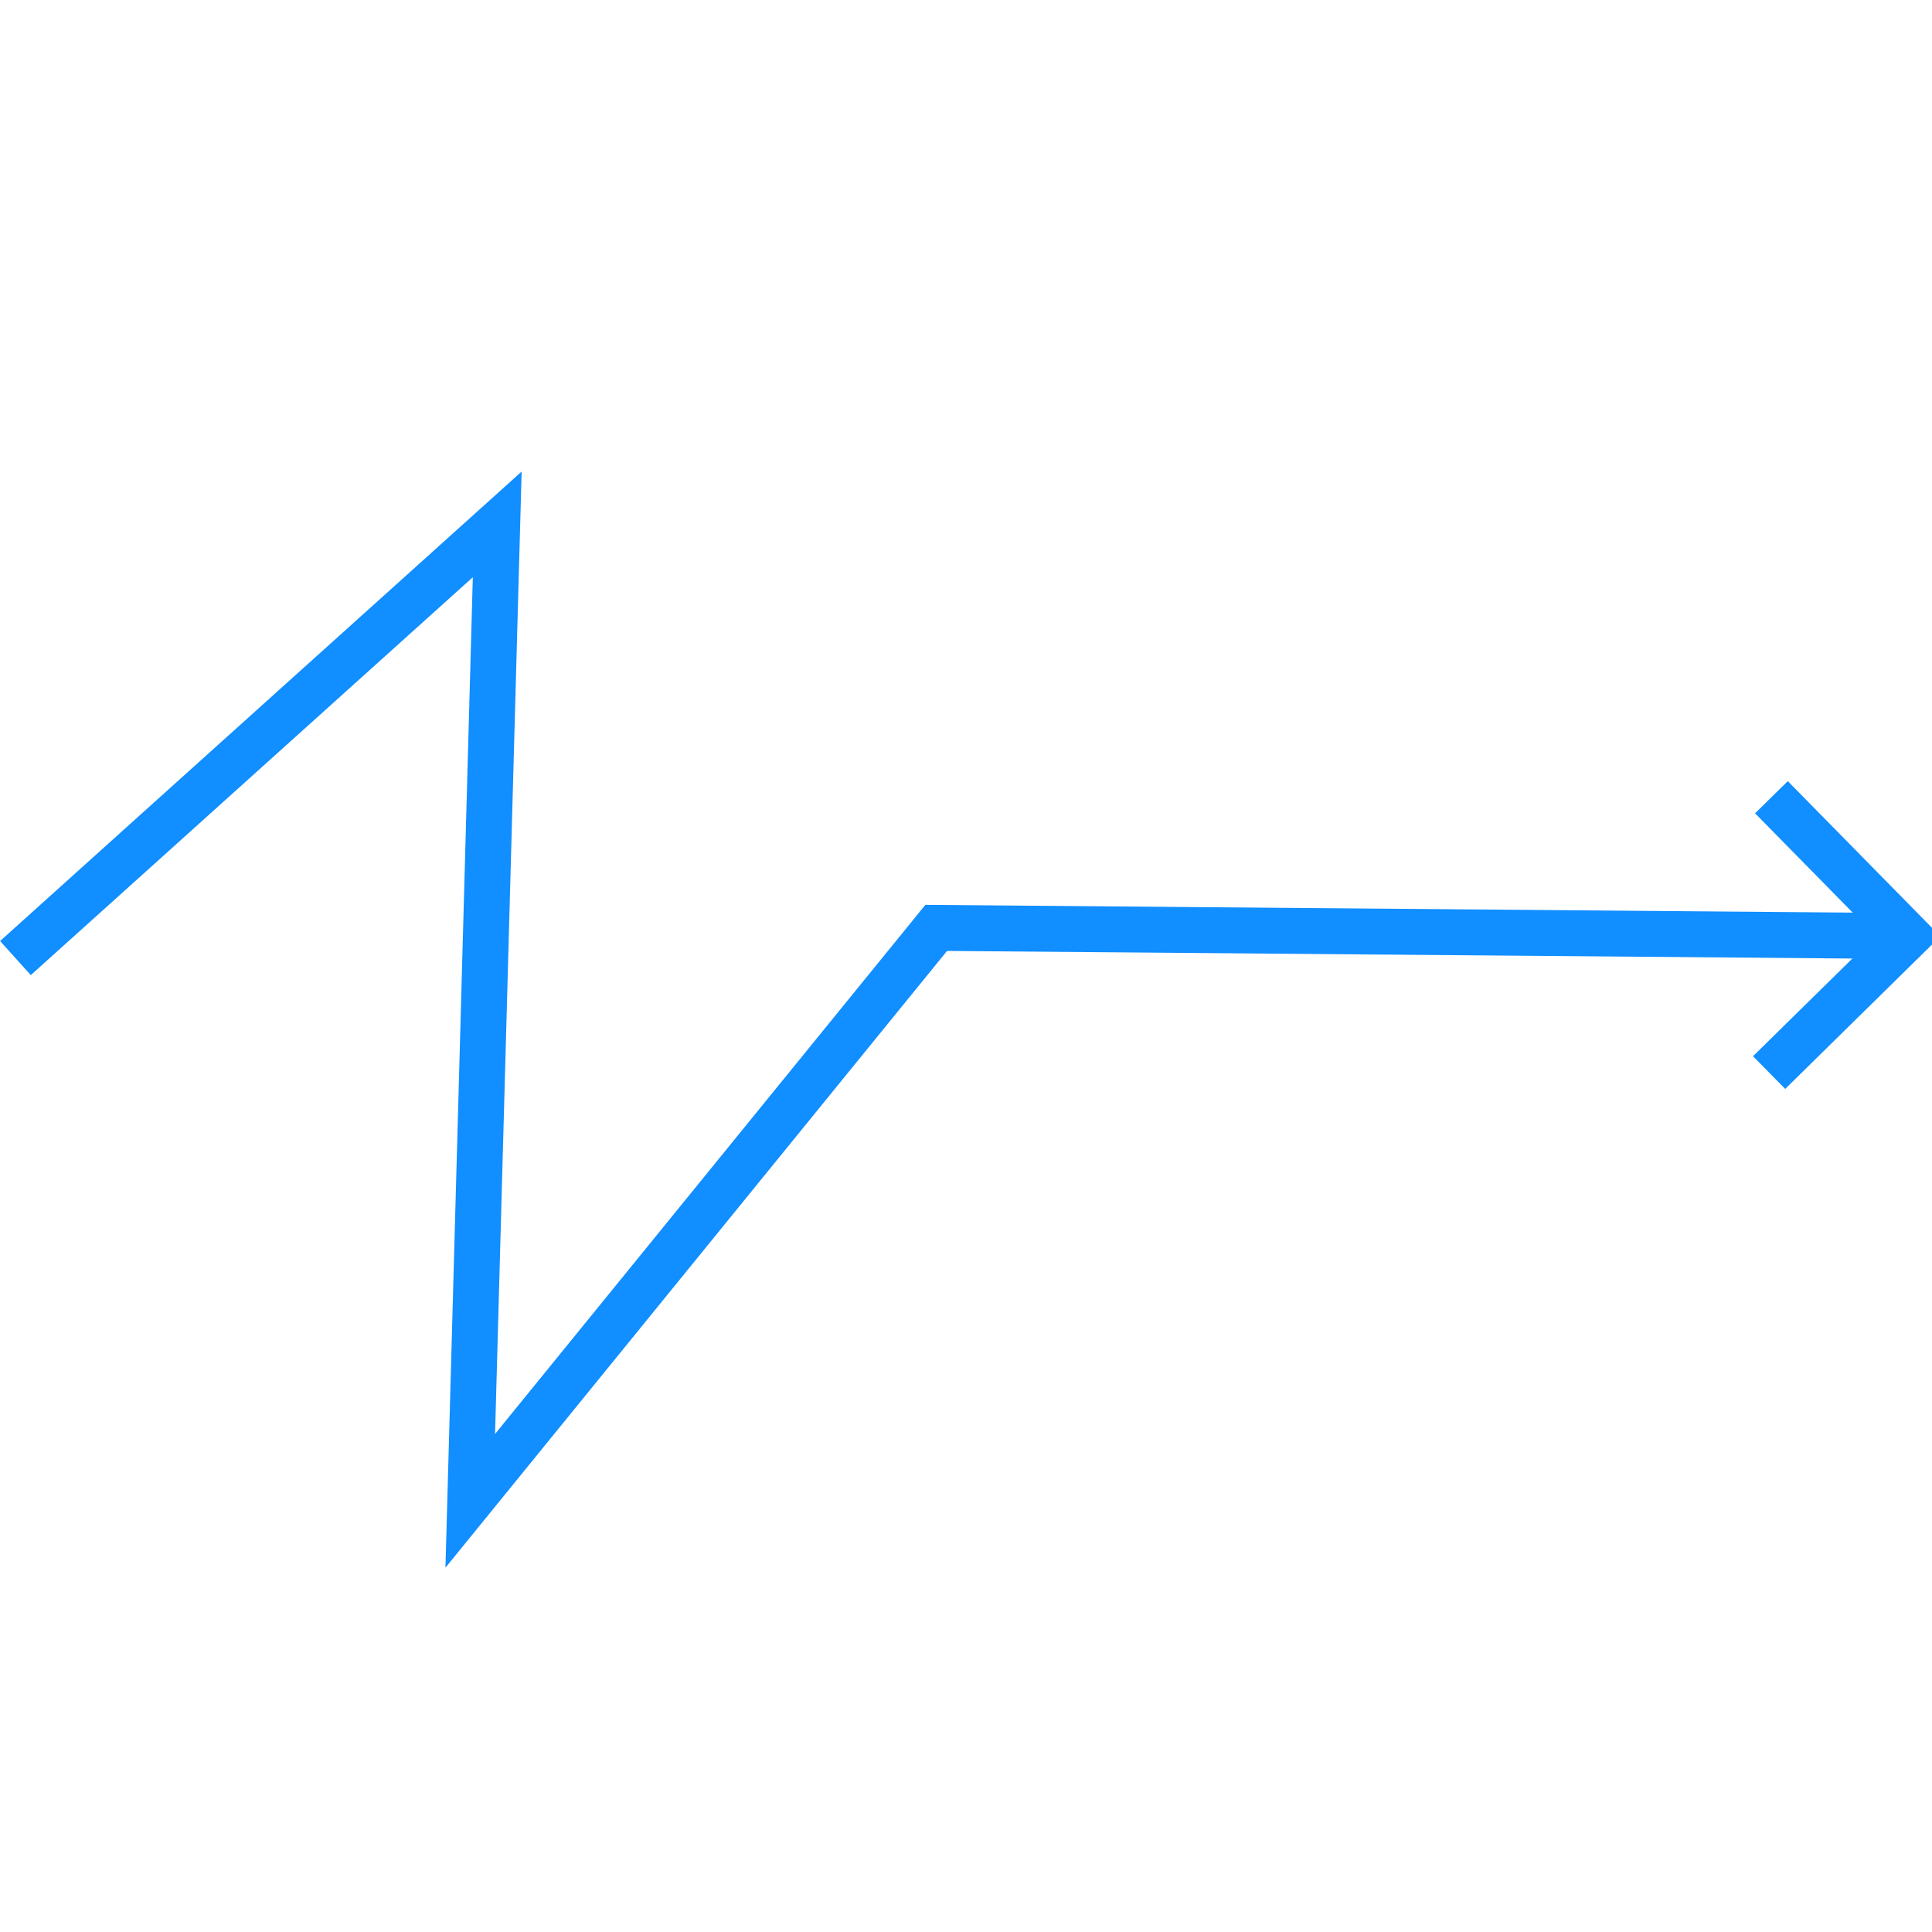
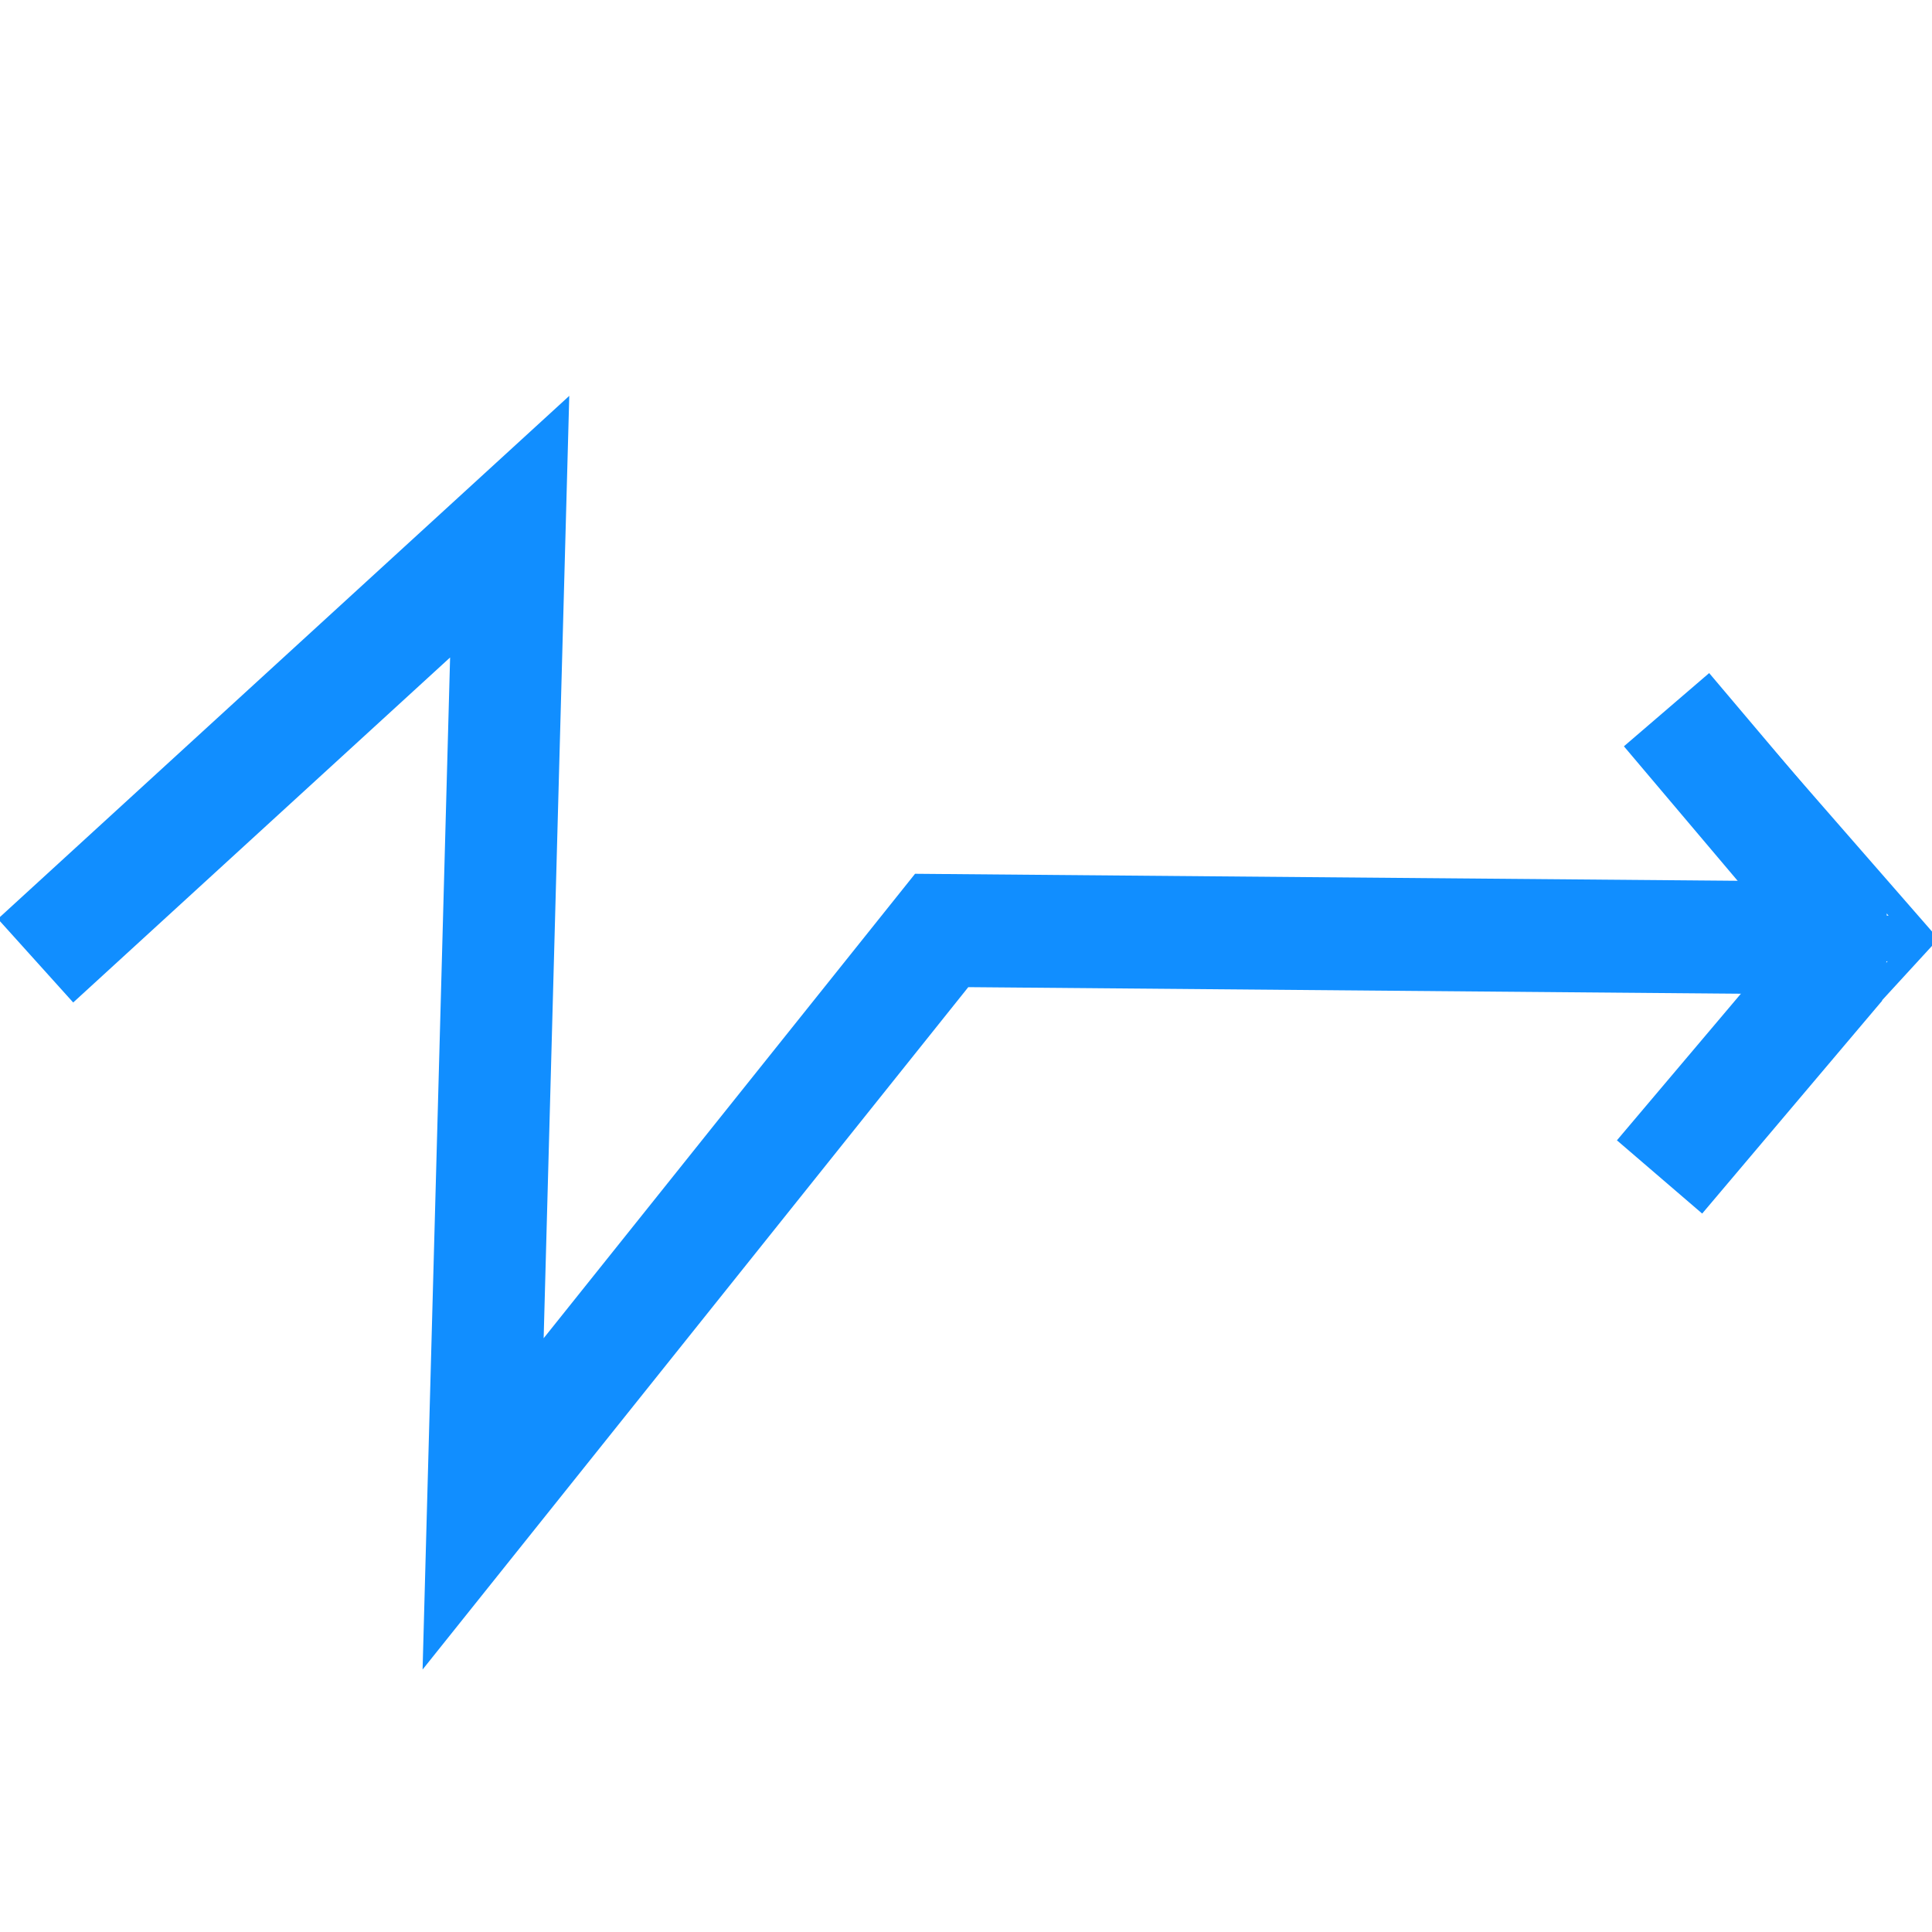
<svg xmlns="http://www.w3.org/2000/svg" width="64" height="64" id="svg2985" version="1.1">
-   <defs id="defs2987">
-     <marker style="overflow:visible" id="ArrowWide" refX="0" refY="0" orient="auto-start-reverse" markerWidth="1" markerHeight="1" viewBox="0 0 1 1" preserveAspectRatio="xMidYMid">
-       <path style="fill:none;stroke:context-stroke;stroke-width:1;stroke-linecap:butt" d="M 3,-3 0,0 3,3" transform="rotate(180,0.125,0)" id="path4" />
-     </marker>
-   </defs>
+   <defs id="defs2987" />
  <g id="layer1" transform="translate(0,16)">
-     <g id="ip_symbol" transform="matrix(1.414141,0,0,-1.414141,-2.159813,60.28708)" style="stroke:#118eff;stroke-opacity:1">
-       <path style="opacity:1;fill:none;fill-opacity:1;stroke:#118eff;stroke-width:1.075;stroke-dasharray:none;stroke-opacity:1;marker-end:url(#ArrowWide)" d="M 1.889,31.503 13.175,41.662 12.543,18.789 23.458,32.21 45.952,32.021" id="path1" />
+     <g id="ip_symbol" transform="matrix(1.403493,0,0,-1.414598,-2.13769,60.30081)" style="stroke:#118eff;stroke-opacity:1">
+       <path style="opacity:1;fill:none;fill-opacity:1;stroke:#118eff;stroke-width:1.071;stroke-dasharray:none;stroke-opacity:1" d="M 2.517,31.441 13.708,41.605 13.081,18.721 23.903,32.149 46.206,31.96" id="path1" />
+       <path style="opacity:1;fill:none;fill-opacity:1;stroke:#118eff;stroke-width:2.644;stroke-dasharray:none;stroke-opacity:1" d="M 2.362,31.441 13.553,41.605 12.926,18.721 23.749,32.149 46.051,31.96" id="path3" />
+       <path style="fill:none;fill-opacity:1;stroke:#118eff;stroke-width:0.525;stroke-dasharray:none;stroke-opacity:1" d="m 45.032,32.239 1.659,-0.02 -3.652,4.152" id="path6" />
+       <path style="fill:none;fill-opacity:1;stroke:#118eff;stroke-width:0.525;stroke-dasharray:none;stroke-opacity:1" d="m 45.036,31.733 1.659,-0.022 -3.755,-4.059" id="path6-2" />
+       <path style="fill:none;fill-opacity:1;stroke:#118eff;stroke-width:2.644;stroke-dasharray:none;stroke-opacity:1" d="m 40.858,37.319 4.251,-4.988" id="path7" />
+       <path style="fill:none;fill-opacity:1;stroke:#118eff;stroke-width:2.644;stroke-dasharray:none;stroke-opacity:1" d="m 40.693,26.377 4.251,4.988" id="path7-9" />
    </g>
  </g>
</svg>
